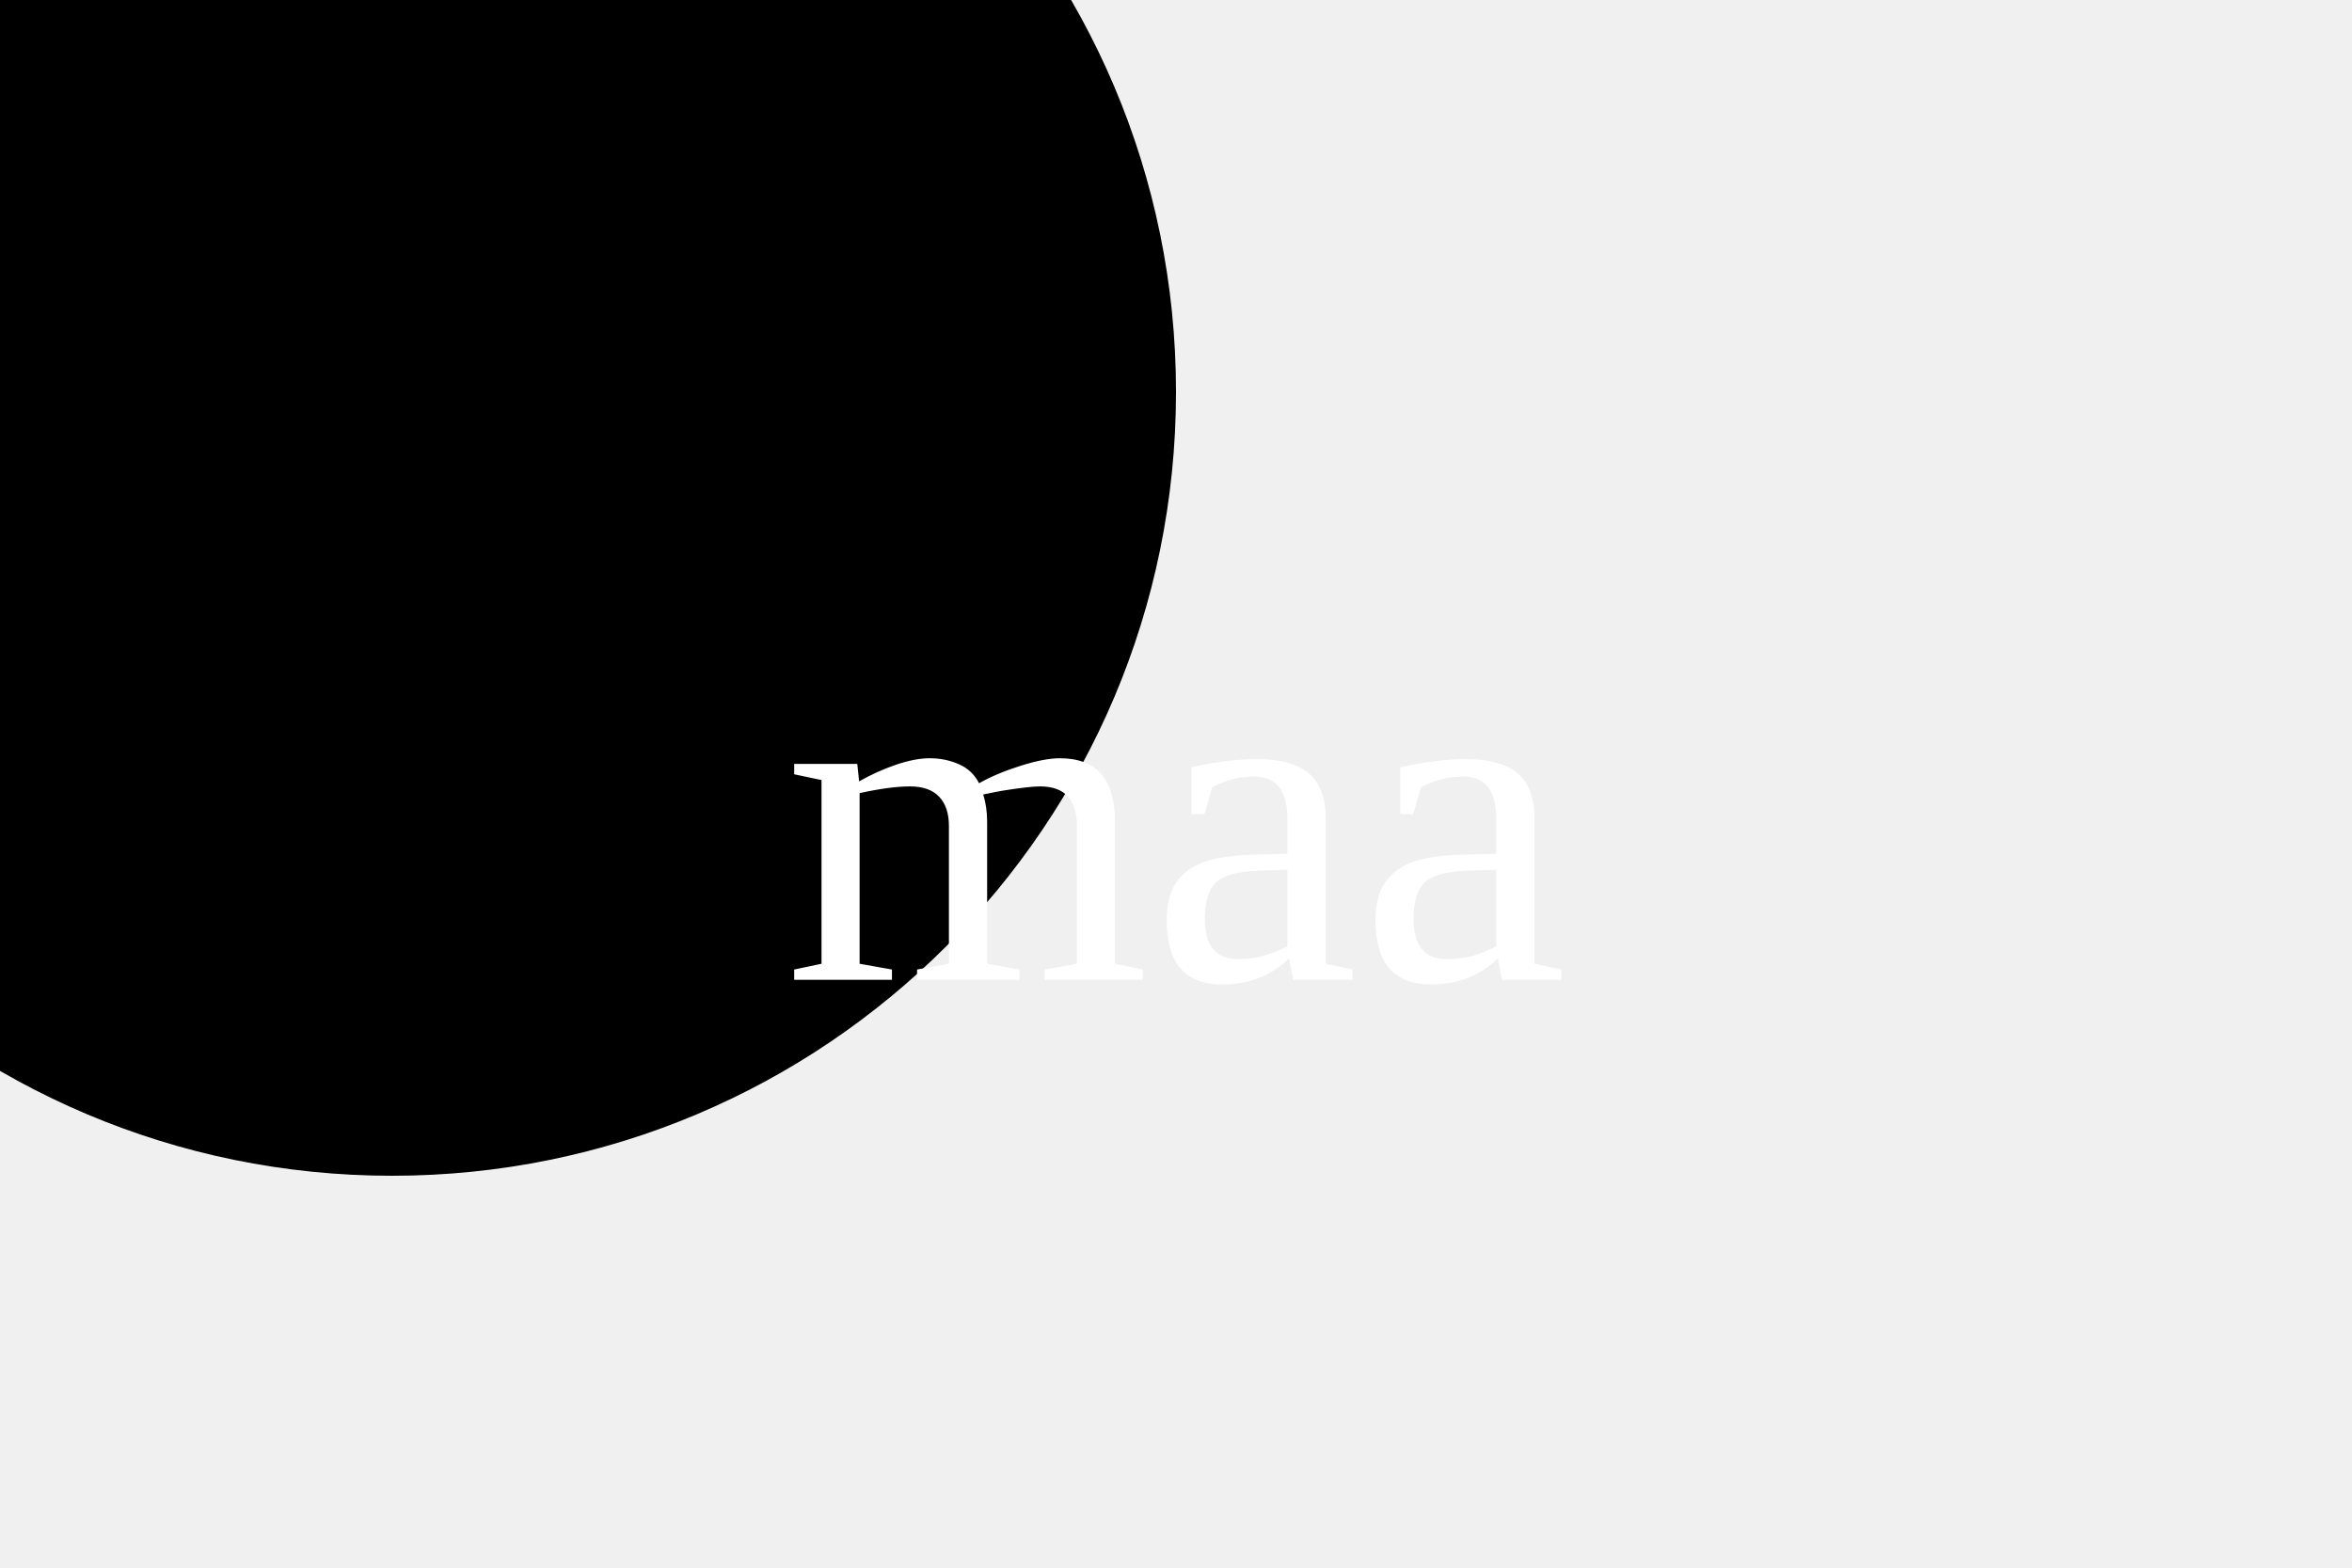
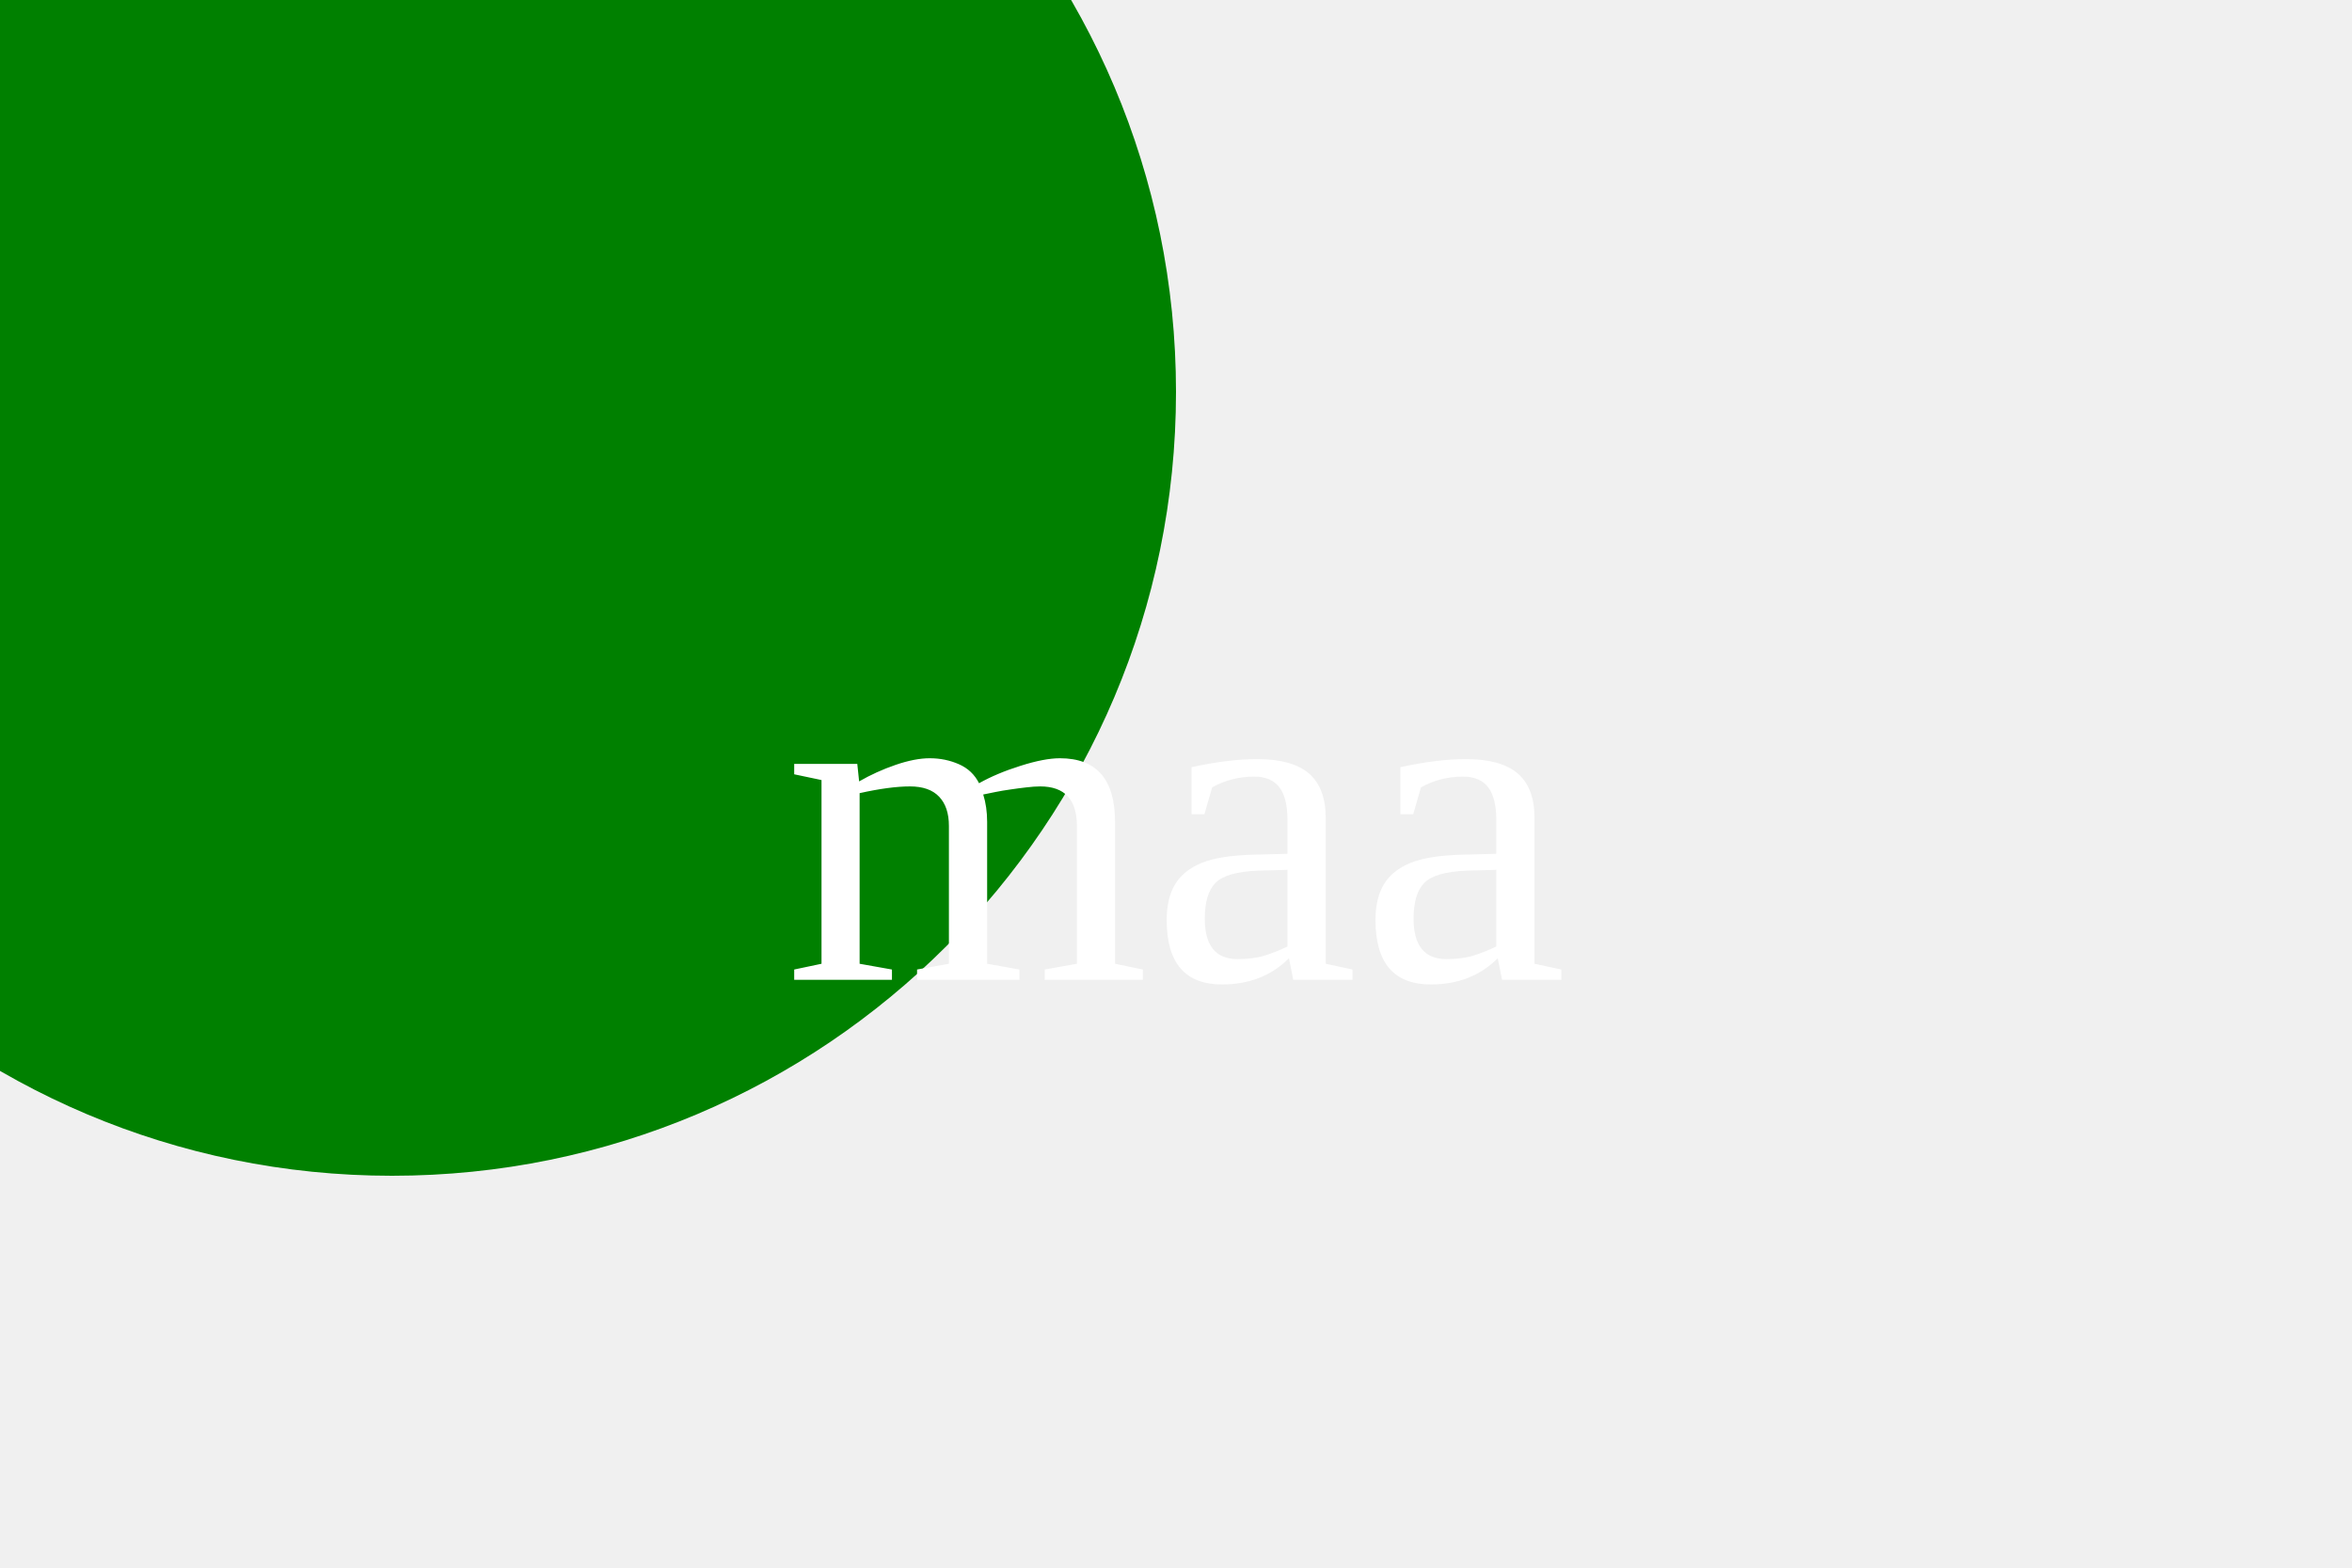
<svg xmlns="http://www.w3.org/2000/svg" version="1.1" width="300" height="200">
-   <circle cx="50" cy="50" r="100" height="100%" width="100%" fill="undefined" />
+   <circle cx="50" cy="50" r="100" height="100%" width="100%" fill="green" />
  <text x="150" y="125" font-size="60" text-anchor="middle" fill="white">maa</text>
</svg>
